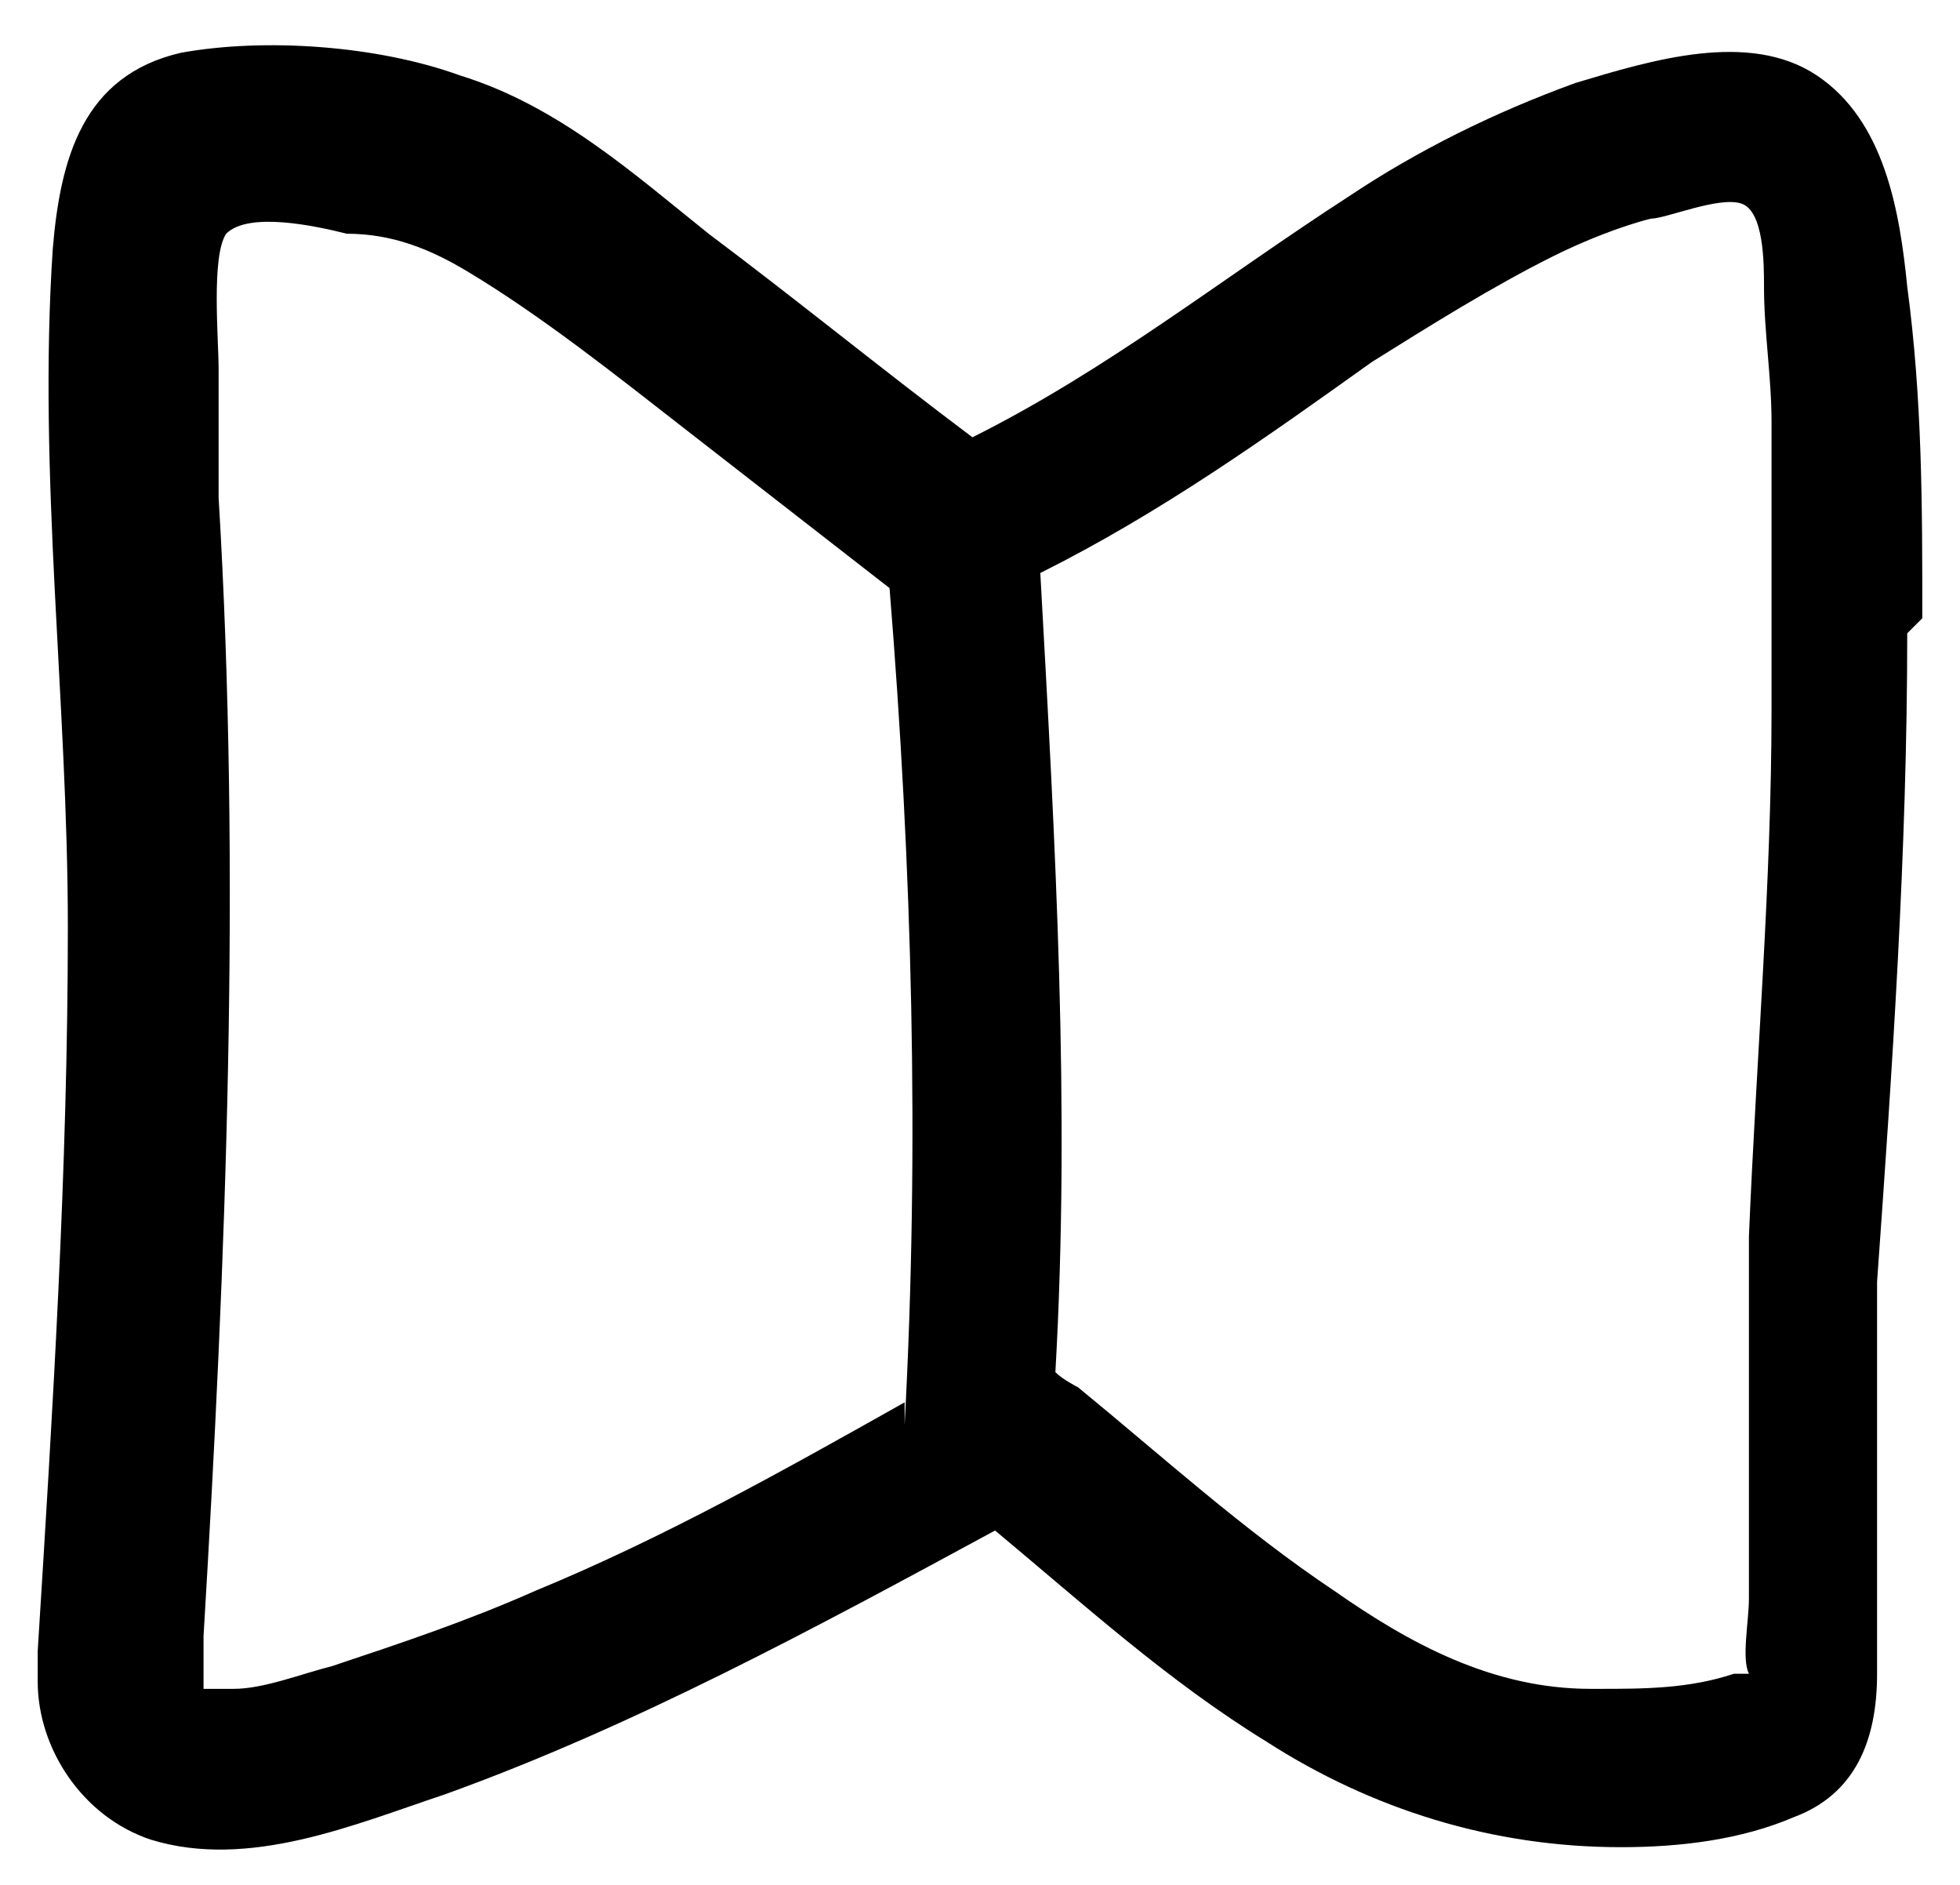
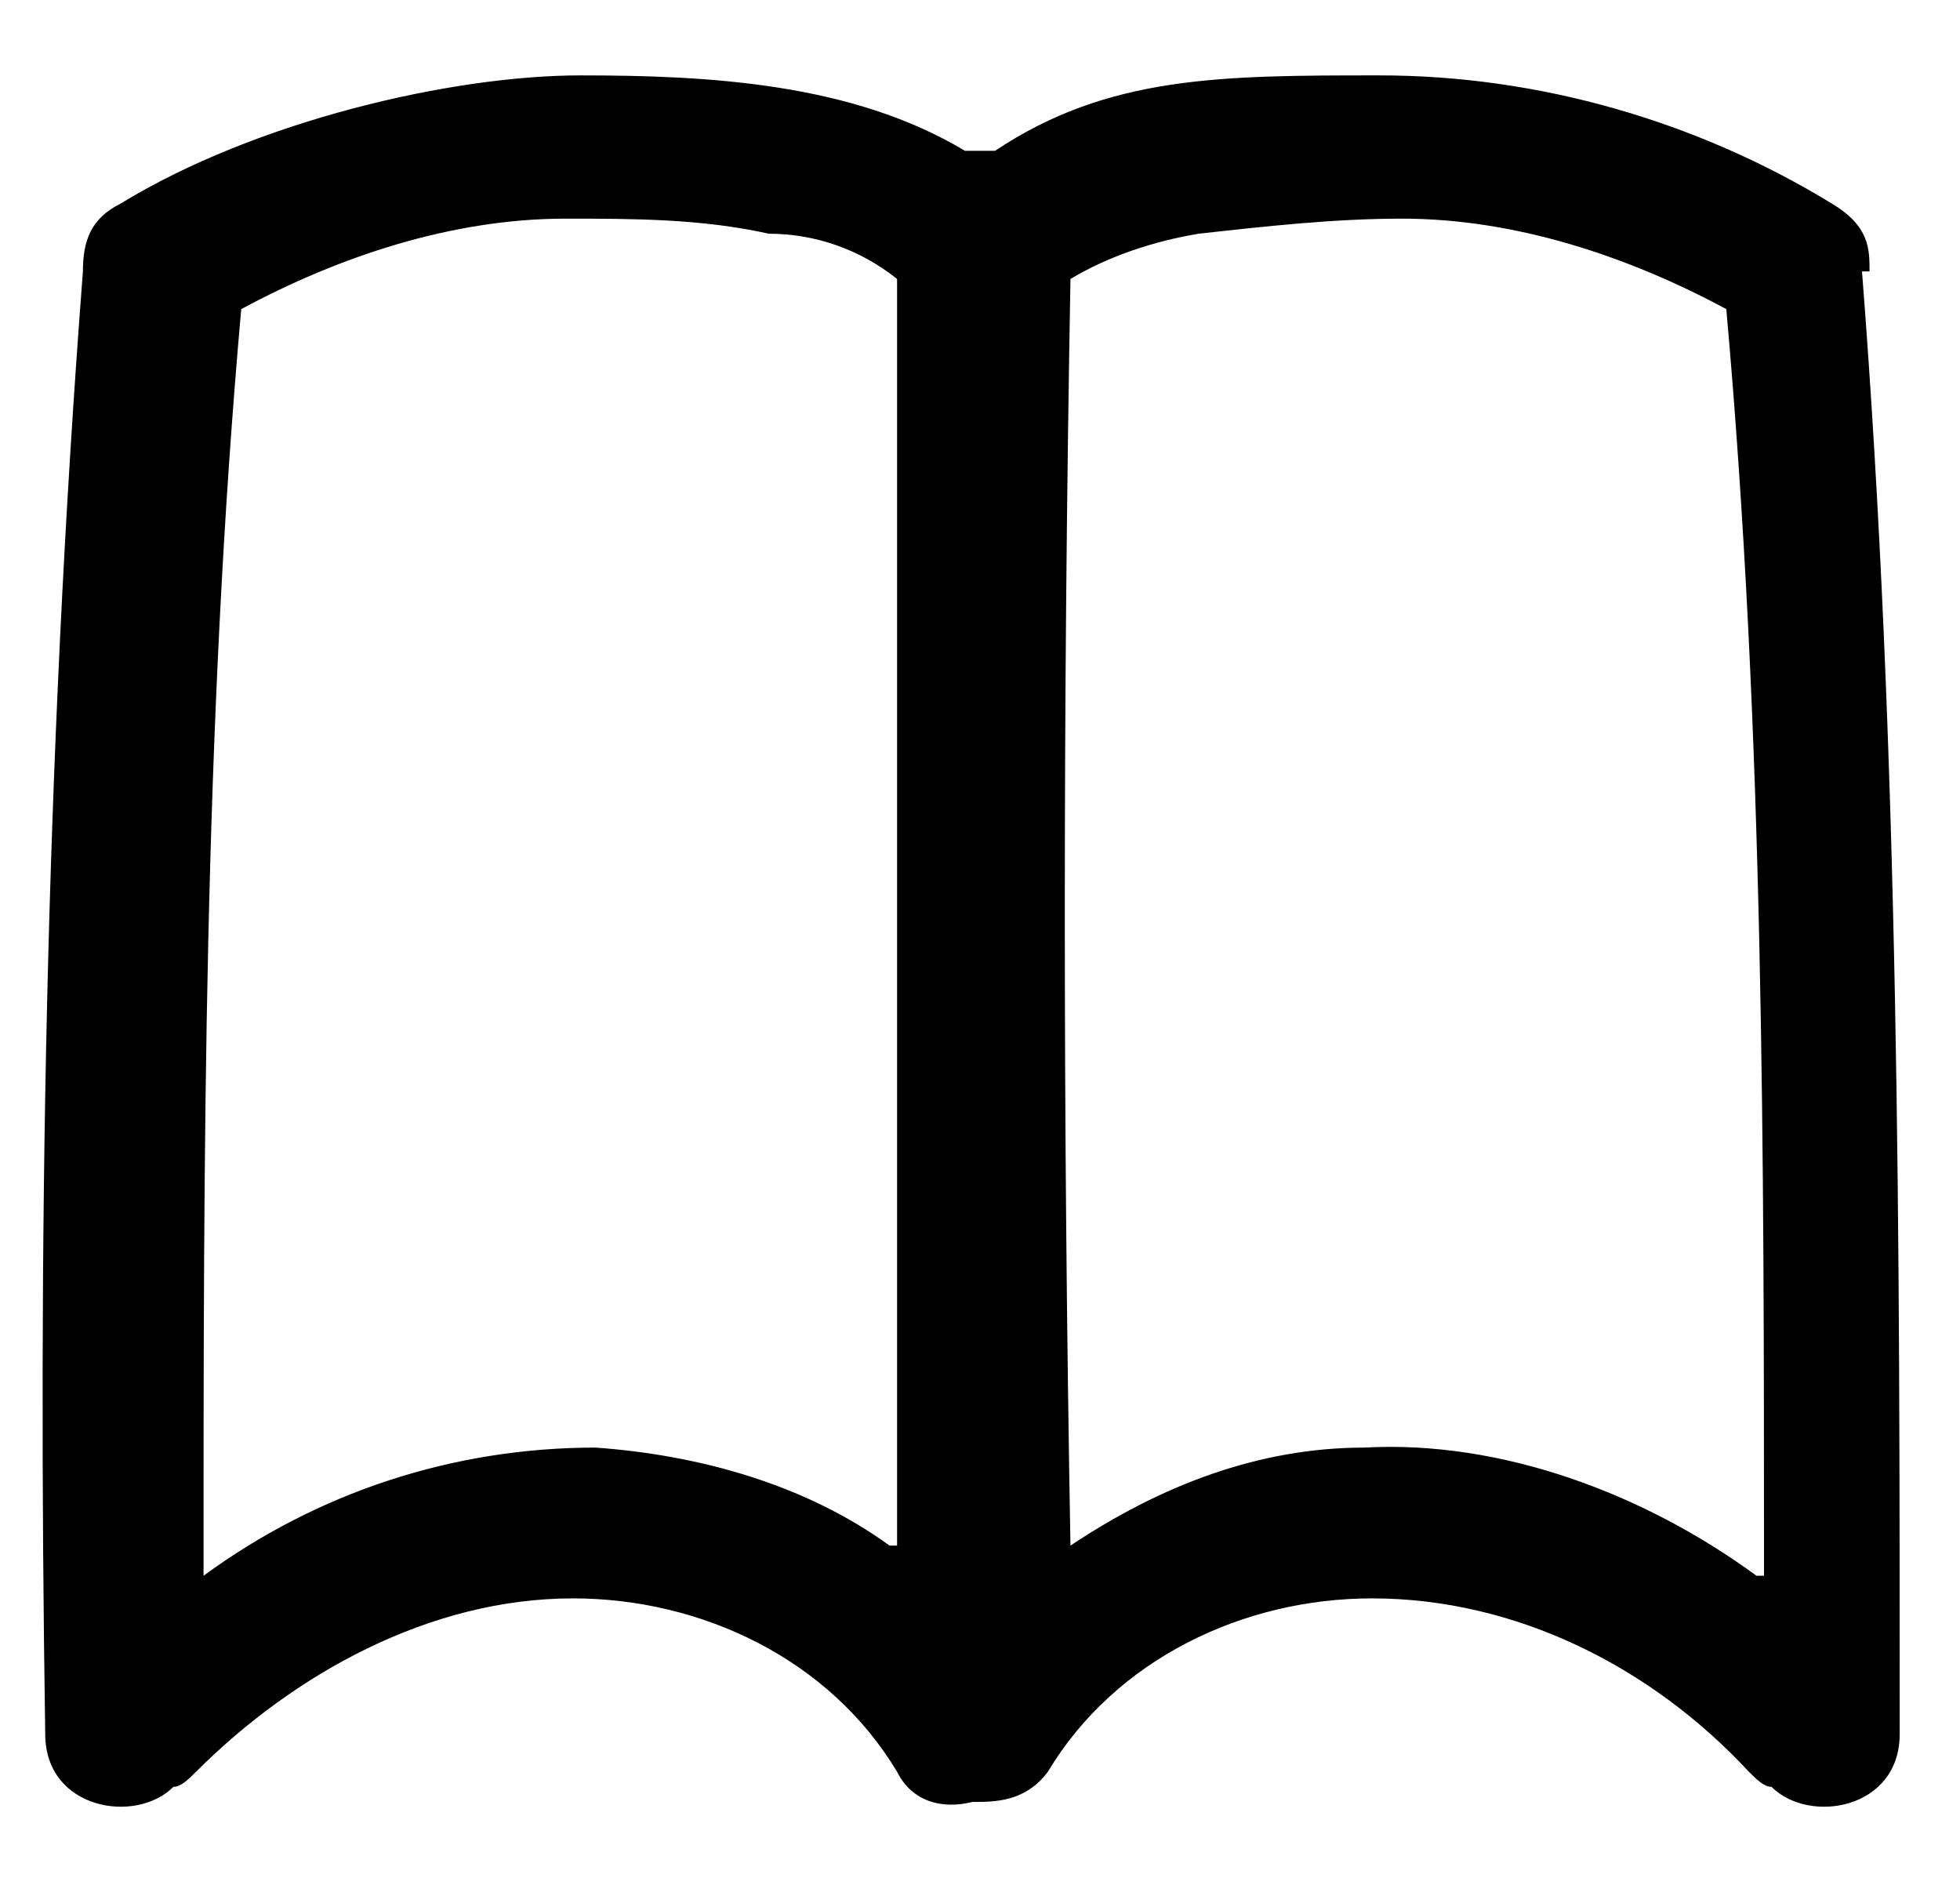
<svg xmlns="http://www.w3.org/2000/svg" id="Layer_1" version="1.1" viewBox="0 0 26 25">
-   <path d="M2.5,22.3s0,0,0,0c0,0,0,0,0,0,0,0,0,0,0,0Z" />
-   <path d="M25.5,8.2c0-1.5,0-2.9-.2-4.4-.1-1-.3-2.2-1.2-2.8-.9-.6-2.2-.2-3.2.1-1.1.4-2.1.9-3,1.5-1.7,1.1-3.2,2.3-5,3.2-1.2-.9-2.3-1.8-3.5-2.7-1-.8-2-1.7-3.3-2.1-1.1-.4-2.6-.5-3.7-.3-1.3.3-1.6,1.4-1.7,2.6-.2,3,.2,6,.2,9,0,3.2-.2,6.4-.4,9.6,0,.1,0,.3,0,.4,0,.9.6,1.8,1.5,2.1,1.3.4,2.7-.2,3.9-.6,2.5-.9,4.9-2.2,7.3-3.5,1.2,1,2.3,2,3.6,2.8,1.4.9,3,1.4,4.7,1.4.8,0,1.6-.1,2.3-.4.8-.3,1.1-1,1.1-1.9,0-1.7,0-3.5,0-5.2,0,0,0,0,0,0,.2-2.8.4-5.7.4-8.6ZM12,18.6c-1.6.9-3.2,1.8-4.9,2.5-.9.4-1.8.7-2.7,1-.4.1-.9.3-1.3.3-.2,0-.3,0-.4,0,0,0,0,0,0,0,0,0,0,0,0,.1,0,0,0,0,0-.1,0,0,0,0,0,0,0-.2,0-.5,0-.7.3-5,.5-10.1.2-15.1,0-.6,0-1.1,0-1.7,0-.4-.1-1.5.1-1.8.3-.3,1.2-.1,1.6,0,.6,0,1.1.2,1.6.5,1,.6,2,1.4,2.9,2.1.9.7,1.8,1.4,2.7,2.1.3,3.7.4,7.4.2,11.1ZM21.1,22.4c-1.3,0-2.4-.6-3.4-1.3-1.2-.8-2.3-1.8-3.4-2.7,0,0-.2-.1-.3-.2.2-3.5,0-7-.2-10.6,1.6-.8,3-1.8,4.4-2.8.8-.5,1.6-1,2.4-1.4.4-.2.9-.4,1.3-.5.2,0,.9-.3,1.2-.2.3.1.3.8.3,1.1,0,.6.1,1.2.1,1.8,0,1.3,0,2.6,0,3.8,0,2.3-.2,4.6-.3,7,0,0,0,.1,0,.2,0,1.5,0,3.1,0,4.6,0,.3-.1.8,0,1,0,0-.1,0-.2,0-.6.2-1.2.2-1.8.2Z" />
+   <path d="M24.8,3.6s0,0,0,0c0-.3,0-.6-.5-.9-1.8-1.1-3.9-1.7-6-1.7s-3.6,0-5.1,1c0,0-.2,0-.2,0h0c0,0-.1,0-.2,0-1.5-.9-3.4-1-5.1-1S3.4,1.6,1.6,2.7c-.4.2-.5.5-.5.9,0,0,0,0,0,0-.5,6.5-.6,12.9-.5,19.4,0,1,1.2,1.2,1.7.7.1,0,.2-.1.3-.2,1.3-1.3,3.1-2.3,5-2.3,1.7,0,3.4.8,4.3,2.3.2.4.6.5,1,.4.3,0,.7,0,1-.4.9-1.5,2.6-2.3,4.3-2.3,1.9,0,3.7.9,5,2.3.1.1.2.2.3.2.5.5,1.7.3,1.7-.7,0-6.5,0-13-.5-19.4ZM11.8,20.5c-1.1-.8-2.5-1.2-3.9-1.3-1.9,0-3.7.6-5.2,1.7,0-5.6,0-11.2.5-16.8,1.3-.7,2.8-1.2,4.3-1.2.9,0,1.8,0,2.7.2.6,0,1.2.2,1.7.6,0,5.6,0,11.2,0,16.8ZM23.3,20.9c-1.5-1.1-3.4-1.8-5.2-1.7-1.4,0-2.7.5-3.9,1.3-.1-5.6-.1-11.2,0-16.8.5-.3,1.1-.5,1.7-.6.9-.1,1.8-.2,2.7-.2,1.5,0,3,.5,4.3,1.2.5,5.6.5,11.2.5,16.8Z" />
</svg>
